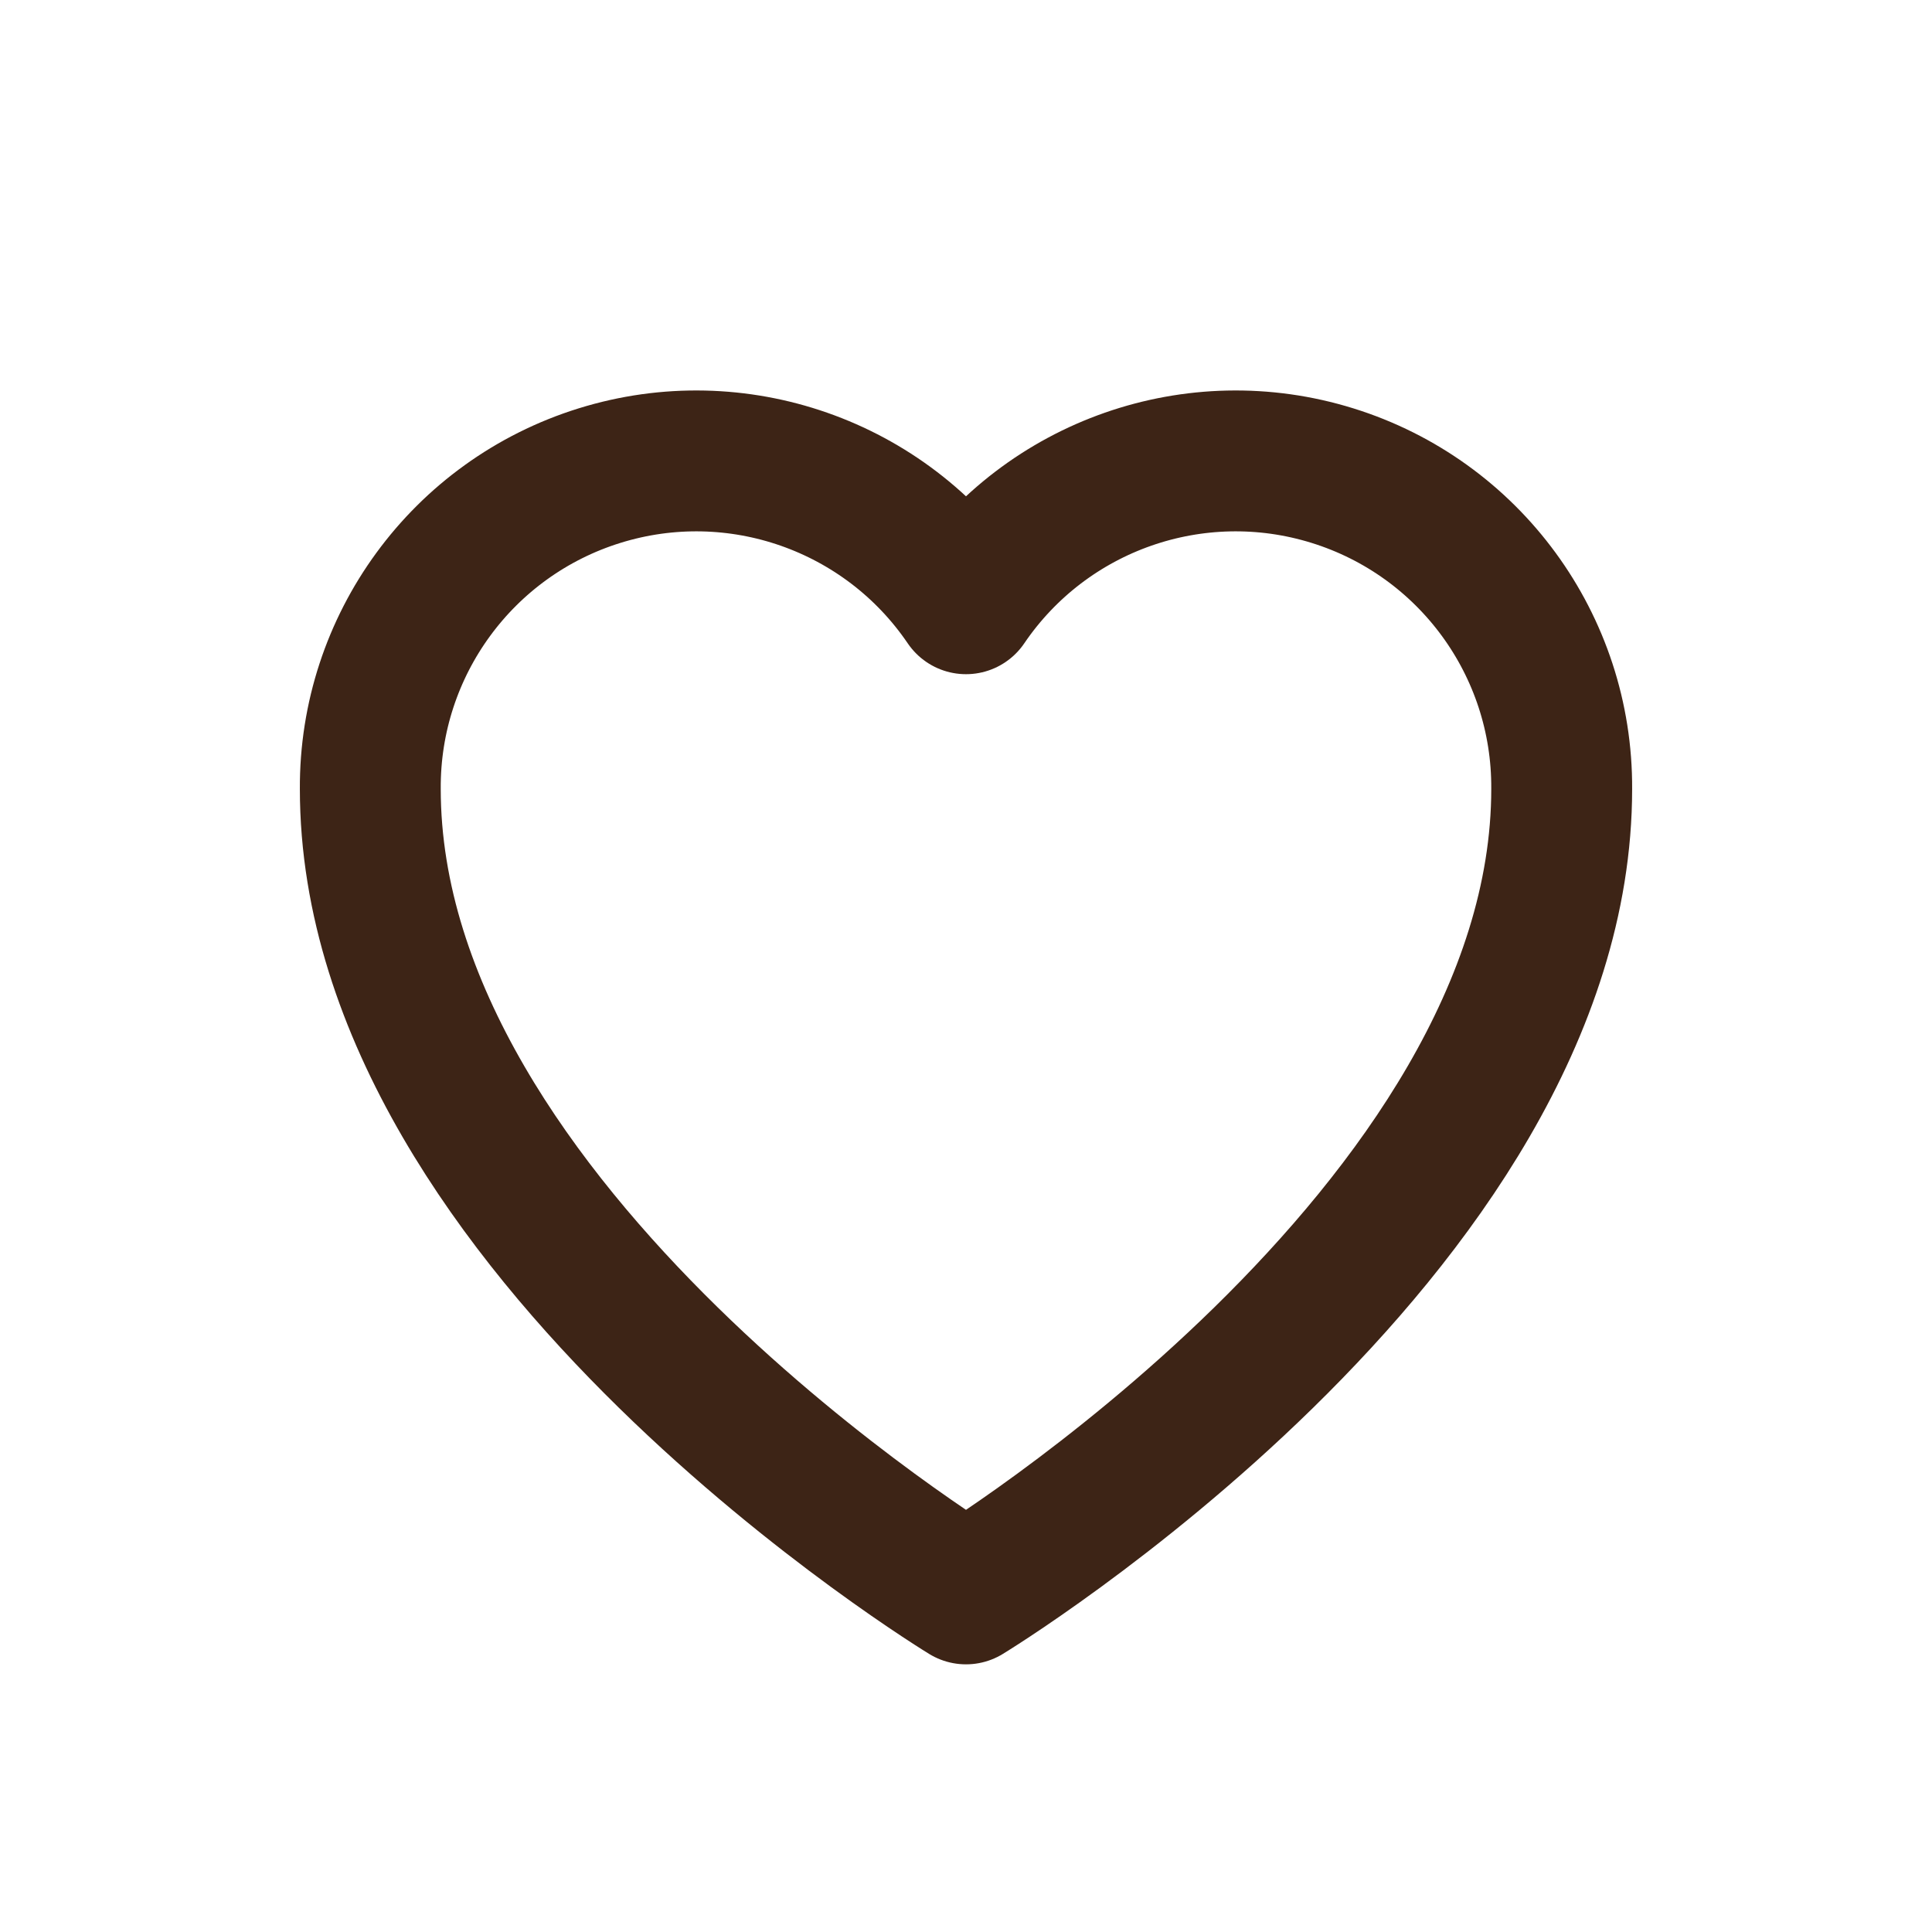
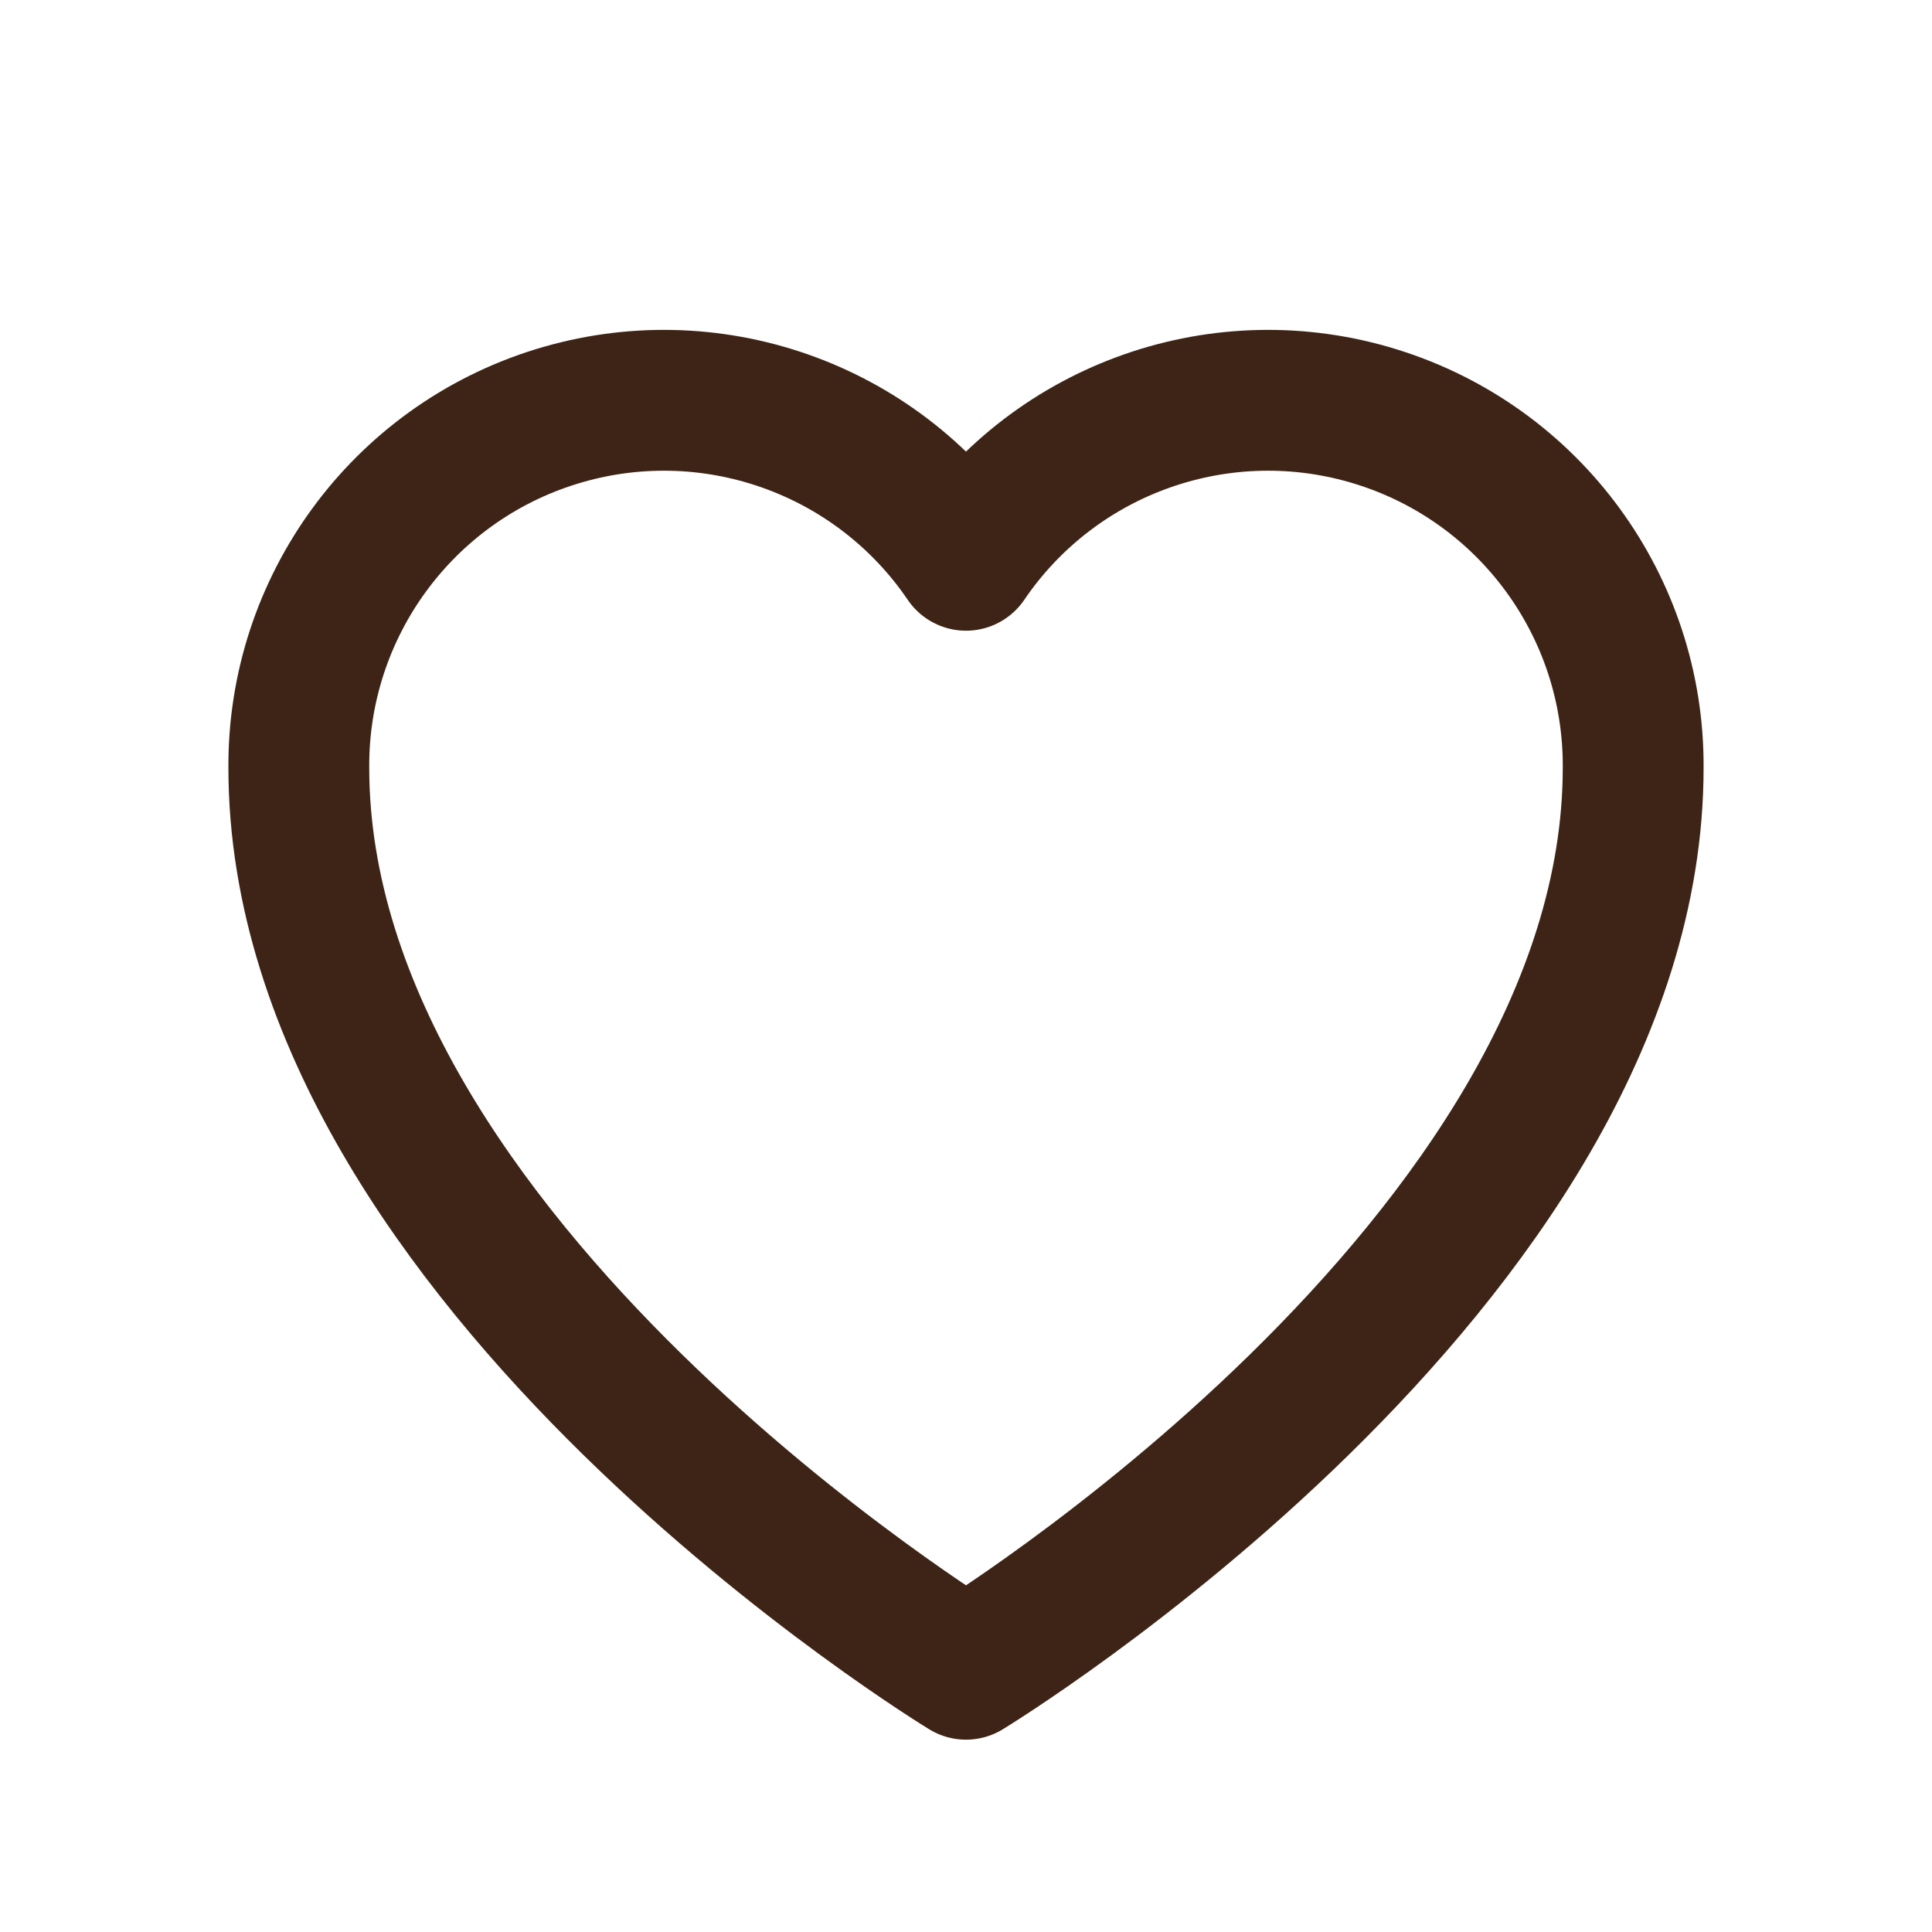
<svg xmlns="http://www.w3.org/2000/svg" viewBox="0 0 24 24" fill="none" stroke="#3D2416" stroke-width="1.75" stroke-linecap="round" stroke-linejoin="round">
-   <path d="M12 19.8s-7.4-4.5-7.4-10a4.05 4.05 0 0 1 7.4-2.3 4.05 4.05 0 0 1 7.4 2.3c0 5.5-7.4 10-7.4 10z" />
+   <g data-otico="1.12" transform="translate(12 12) scale(1.12) translate(-12 -12)" stroke-width="1.562">
+     <path d="M12 19.8s-7.4-4.5-7.4-10a4.05 4.05 0 0 1 7.4-2.3 4.05 4.05 0 0 1 7.4 2.3c0 5.5-7.4 10-7.4 10z" />
+   </g>
</svg>
